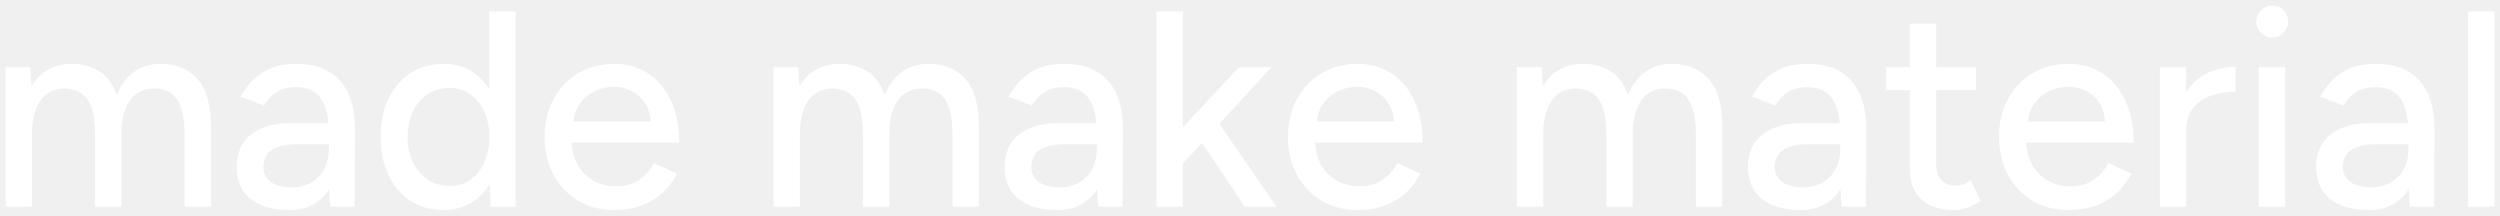
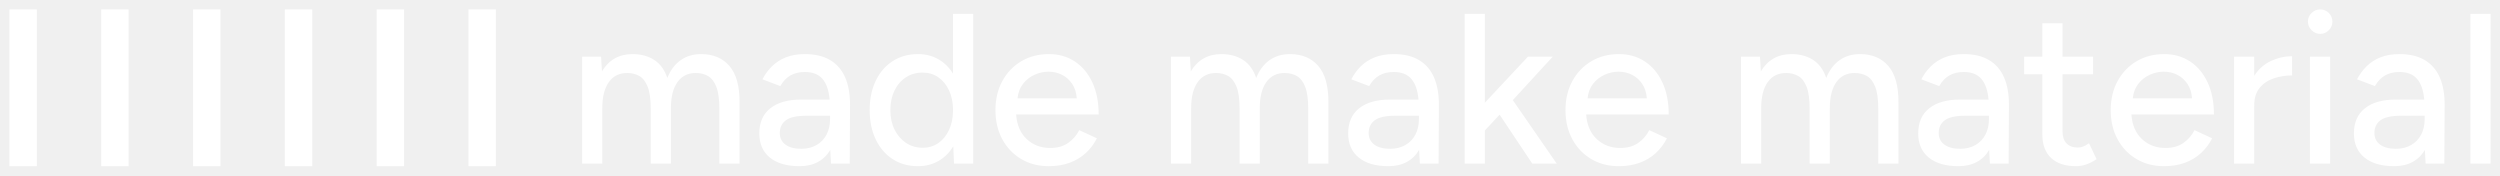
- <svg xmlns="http://www.w3.org/2000/svg" viewBox="46.4 -740.9 8962.4 772.9" fill="#fff" role="img" aria-label="made make material">
-   <path d="M66.4 0.0V-500.0H155.081L159.228 -431.154Q182.515 -470.72 218.585 -491.36Q254.655 -512.0 301.648 -512.0Q361.508 -512.0 403.648 -484.647Q445.788 -457.293 464.788 -400.587Q486.648 -454.58 526.861 -483.29Q567.075 -512.0 622.494 -512.0Q707.361 -512.0 755.284 -456.287Q803.208 -400.573 802.494 -286.0V0.0H708.093V-256.0Q708.093 -323.519 693.746 -359.495Q679.4 -395.472 655.13 -409.395Q630.86 -423.318 599.02 -423.605Q543.187 -424.178 512.418 -381.282Q481.648 -338.386 481.648 -259.58V0.0H387.246V-256.0Q387.246 -323.519 372.9 -359.495Q358.553 -395.472 334.283 -409.395Q310.014 -423.318 278.174 -423.605Q222.341 -424.178 191.571 -381.282Q160.801 -338.386 160.801 -259.58V0.0ZM1082.788 12.0Q993.833 12.0 944.333 -28.261Q894.833 -68.522 894.833 -141.0Q894.833 -217.867 946.244 -258.628Q997.655 -299.389 1089.956 -299.389H1223.621Q1218.187 -363.143 1190.444 -395.737Q1162.7 -428.331 1107.601 -428.331Q1068.813 -428.331 1040.463 -412.242Q1012.113 -396.153 993.069 -362.454L909.444 -394.099Q927.099 -428.187 953.838 -454.771Q980.577 -481.355 1018.594 -496.677Q1056.611 -512.0 1107.601 -512.0Q1178.901 -512.0 1226.007 -484.044Q1273.113 -456.089 1296.307 -402.805Q1319.502 -349.522 1319.024 -272.3L1317.591 0.0H1230.099L1226.532 -64.266Q1205.444 -27.655 1169.116 -7.828Q1132.788 12.0 1082.788 12.0ZM1091.212 -69.28Q1131.567 -69.28 1162.005 -86.63Q1192.444 -103.98 1209.01 -135.29Q1225.577 -166.601 1225.577 -208.266V-223.843H1116.113Q1047.458 -223.843 1019.064 -202.599Q990.669 -181.355 990.669 -142.911Q990.669 -108.379 1017.197 -88.83Q1043.724 -69.28 1091.212 -69.28ZM1636.833 12.0Q1569.4 12.0 1518.543 -20.783Q1467.686 -53.567 1439.26 -112.923Q1410.833 -172.28 1410.833 -250.0Q1410.833 -328.72 1439.26 -387.577Q1467.686 -446.433 1518.543 -479.217Q1569.4 -512.0 1636.833 -512.0Q1690.106 -512.0 1732.166 -487.797Q1774.226 -463.594 1800.506 -420.467V-700.0H1894.907V0.0H1805.226L1801.652 -80.966Q1775.372 -37.266 1733.026 -12.633Q1690.679 12.0 1636.833 12.0ZM1659.154 -74.108Q1699.986 -74.108 1731.539 -95.878Q1763.093 -117.648 1781.369 -156.477Q1799.646 -195.307 1800.506 -244.7V-254.587Q1799.646 -304.693 1781.369 -343.379Q1763.093 -382.065 1731.396 -403.835Q1699.7 -425.605 1658.154 -425.605Q1614.181 -425.605 1580.058 -403.262Q1545.935 -380.919 1526.731 -341.229Q1507.528 -301.539 1507.528 -250.0Q1507.528 -198.461 1527.231 -158.771Q1546.935 -119.081 1581.058 -96.595Q1615.181 -74.108 1659.154 -74.108ZM2248.177 12.0Q2175.222 12.0 2119.005 -21.5Q2062.788 -55.0 2030.81 -114.0Q1998.833 -173.0 1998.833 -250.0Q1998.833 -327.0 2031.027 -386.0Q2063.222 -445.0 2119.633 -478.5Q2176.044 -512.0 2248.911 -512.0Q2317.522 -512.0 2369.889 -477.5Q2422.256 -443.0 2451.84 -379.633Q2481.423 -316.266 2481.423 -229.621H2095.581Q2100.581 -156.123 2145.108 -114.613Q2189.635 -73.103 2254.867 -73.103Q2304.744 -73.103 2338.316 -96.347Q2371.887 -119.591 2390.587 -156.468L2473.079 -118.3Q2453.123 -78.911 2421.19 -49.456Q2389.256 -20.0 2345.867 -4.0Q2302.478 12.0 2248.177 12.0ZM2102.058 -305.167H2379.153Q2376.153 -345.044 2357.587 -372.66Q2339.02 -400.276 2310.276 -415.02Q2281.532 -429.764 2247.0 -429.764Q2213.468 -429.764 2181.396 -415.259Q2149.325 -400.754 2127.692 -372.877Q2106.058 -345.0 2102.058 -305.167ZM2819.4 0.0V-500.0H2908.081L2912.228 -431.154Q2935.515 -470.72 2971.585 -491.36Q3007.655 -512.0 3054.648 -512.0Q3114.508 -512.0 3156.648 -484.647Q3198.788 -457.293 3217.788 -400.587Q3239.648 -454.58 3279.861 -483.29Q3320.075 -512.0 3375.494 -512.0Q3460.361 -512.0 3508.284 -456.287Q3556.208 -400.573 3555.494 -286.0V0.0H3461.093V-256.0Q3461.093 -323.519 3446.746 -359.495Q3432.4 -395.472 3408.13 -409.395Q3383.86 -423.318 3352.02 -423.605Q3296.187 -424.178 3265.418 -381.282Q3234.648 -338.386 3234.648 -259.58V0.0H3140.246V-256.0Q3140.246 -323.519 3125.9 -359.495Q3111.553 -395.472 3087.283 -409.395Q3063.014 -423.318 3031.174 -423.605Q2975.341 -424.178 2944.571 -381.282Q2913.801 -338.386 2913.801 -259.58V0.0ZM3835.788 12.0Q3746.833 12.0 3697.333 -28.261Q3647.833 -68.522 3647.833 -141.0Q3647.833 -217.867 3699.244 -258.628Q3750.655 -299.389 3842.956 -299.389H3976.621Q3971.187 -363.143 3943.444 -395.737Q3915.7 -428.331 3860.601 -428.331Q3821.813 -428.331 3793.463 -412.242Q3765.113 -396.153 3746.069 -362.454L3662.444 -394.099Q3680.099 -428.187 3706.838 -454.771Q3733.577 -481.355 3771.594 -496.677Q3809.611 -512.0 3860.601 -512.0Q3931.901 -512.0 3979.007 -484.044Q4026.113 -456.089 4049.307 -402.805Q4072.502 -349.522 4072.024 -272.3L4070.591 0.0H3983.099L3979.532 -64.266Q3958.444 -27.655 3922.116 -7.828Q3885.788 12.0 3835.788 12.0ZM3844.212 -69.28Q3884.567 -69.28 3915.005 -86.63Q3945.444 -103.98 3962.01 -135.29Q3978.577 -166.601 3978.577 -208.266V-223.843H3869.113Q3800.458 -223.843 3772.064 -202.599Q3743.669 -181.355 3743.669 -142.911Q3743.669 -108.379 3770.197 -88.83Q3796.724 -69.28 3844.212 -69.28ZM4192.4 0.0V-700.0H4286.801V-284.661L4488.42 -500.0H4604.262L4417.542 -296.833L4622.822 0.0H4508.553L4355.901 -228.892L4286.801 -154.792V0.0ZM4913.177 12.0Q4840.222 12.0 4784.005 -21.5Q4727.788 -55.0 4695.81 -114.0Q4663.833 -173.0 4663.833 -250.0Q4663.833 -327.0 4696.027 -386.0Q4728.222 -445.0 4784.633 -478.5Q4841.044 -512.0 4913.911 -512.0Q4982.522 -512.0 5034.889 -477.5Q5087.256 -443.0 5116.84 -379.633Q5146.423 -316.266 5146.423 -229.621H4760.581Q4765.581 -156.123 4810.108 -114.613Q4854.635 -73.103 4919.867 -73.103Q4969.744 -73.103 5003.316 -96.347Q5036.887 -119.591 5055.587 -156.468L5138.079 -118.3Q5118.123 -78.911 5086.19 -49.456Q5054.256 -20.0 5010.867 -4.0Q4967.478 12.0 4913.177 12.0ZM4767.058 -305.167H5044.153Q5041.153 -345.044 5022.587 -372.66Q5004.02 -400.276 4975.276 -415.02Q4946.532 -429.764 4912.0 -429.764Q4878.468 -429.764 4846.396 -415.259Q4814.325 -400.754 4792.692 -372.877Q4771.058 -345.0 4767.058 -305.167ZM5484.4 0.0V-500.0H5573.081L5577.228 -431.154Q5600.515 -470.72 5636.585 -491.36Q5672.655 -512.0 5719.648 -512.0Q5779.508 -512.0 5821.648 -484.647Q5863.788 -457.293 5882.788 -400.587Q5904.648 -454.58 5944.861 -483.29Q5985.075 -512.0 6040.494 -512.0Q6125.361 -512.0 6173.284 -456.287Q6221.208 -400.573 6220.494 -286.0V0.0H6126.093V-256.0Q6126.093 -323.519 6111.746 -359.495Q6097.4 -395.472 6073.13 -409.395Q6048.86 -423.318 6017.02 -423.605Q5961.187 -424.178 5930.418 -381.282Q5899.648 -338.386 5899.648 -259.58V0.0H5805.246V-256.0Q5805.246 -323.519 5790.9 -359.495Q5776.553 -395.472 5752.283 -409.395Q5728.014 -423.318 5696.174 -423.605Q5640.341 -424.178 5609.571 -381.282Q5578.801 -338.386 5578.801 -259.58V0.0ZM6500.788 12.0Q6411.833 12.0 6362.333 -28.261Q6312.833 -68.522 6312.833 -141.0Q6312.833 -217.867 6364.244 -258.628Q6415.655 -299.389 6507.956 -299.389H6641.621Q6636.187 -363.143 6608.444 -395.737Q6580.7 -428.331 6525.601 -428.331Q6486.813 -428.331 6458.463 -412.242Q6430.113 -396.153 6411.069 -362.454L6327.444 -394.099Q6345.099 -428.187 6371.838 -454.771Q6398.577 -481.355 6436.594 -496.677Q6474.611 -512.0 6525.601 -512.0Q6596.901 -512.0 6644.007 -484.044Q6691.113 -456.089 6714.307 -402.805Q6737.502 -349.522 6737.024 -272.3L6735.591 0.0H6648.099L6644.532 -64.266Q6623.444 -27.655 6587.116 -7.828Q6550.788 12.0 6500.788 12.0ZM6509.212 -69.28Q6549.567 -69.28 6580.005 -86.63Q6610.444 -103.98 6627.01 -135.29Q6643.577 -166.601 6643.577 -208.266V-223.843H6534.113Q6465.458 -223.843 6437.064 -202.599Q6408.669 -181.355 6408.669 -142.911Q6408.669 -108.379 6435.197 -88.83Q6461.724 -69.28 6509.212 -69.28ZM7050.44 12.0Q6974.56 12.0 6933.84 -26.65Q6893.12 -65.3 6893.12 -136.6V-417.765H6808.133V-500.0H6893.12V-656.0H6987.521V-500.0H7130.467V-417.765H6987.521V-150.648Q6987.521 -114.088 7006.221 -94.598Q7024.921 -75.108 7059.614 -75.108Q7070.467 -75.108 7082.111 -79.038Q7093.754 -82.968 7111.454 -95.102L7146.774 -20.74Q7120.921 -3.594 7097.474 4.203Q7074.027 12.0 7050.44 12.0ZM7462.177 12.0Q7389.222 12.0 7333.005 -21.5Q7276.788 -55.0 7244.81 -114.0Q7212.833 -173.0 7212.833 -250.0Q7212.833 -327.0 7245.027 -386.0Q7277.222 -445.0 7333.633 -478.5Q7390.044 -512.0 7462.911 -512.0Q7531.522 -512.0 7583.889 -477.5Q7636.256 -443.0 7665.84 -379.633Q7695.423 -316.266 7695.423 -229.621H7309.581Q7314.581 -156.123 7359.108 -114.613Q7403.635 -73.103 7468.867 -73.103Q7518.744 -73.103 7552.316 -96.347Q7585.887 -119.591 7604.587 -156.468L7687.079 -118.3Q7667.123 -78.911 7635.19 -49.456Q7603.256 -20.0 7559.867 -4.0Q7516.478 12.0 7462.177 12.0ZM7316.058 -305.167H7593.153Q7590.153 -345.044 7571.587 -372.66Q7553.02 -400.276 7524.276 -415.02Q7495.532 -429.764 7461.0 -429.764Q7427.468 -429.764 7395.396 -415.259Q7363.325 -400.754 7341.692 -372.877Q7320.058 -345.0 7316.058 -305.167ZM7789.4 0.0V-500.0H7883.801V-410.28Q7913.661 -457.28 7961.518 -479.64Q8009.375 -502.0 8060.801 -502.0V-412.311Q8015.941 -412.311 7975.441 -398.818Q7934.941 -385.325 7909.371 -354.415Q7883.801 -323.506 7883.801 -271.686V0.0ZM8144.12 0.0V-500.0H8238.521V0.0ZM8192.034 -606.492Q8169.154 -606.492 8151.993 -623.652Q8134.833 -640.813 8134.833 -663.693Q8134.833 -687.573 8151.993 -704.234Q8169.154 -720.894 8192.034 -720.894Q8215.914 -720.894 8232.575 -704.234Q8249.235 -687.573 8249.235 -663.693Q8249.235 -640.813 8232.575 -623.652Q8215.914 -606.492 8192.034 -606.492ZM8537.788 12.0Q8448.833 12.0 8399.333 -28.261Q8349.833 -68.522 8349.833 -141.0Q8349.833 -217.867 8401.244 -258.628Q8452.655 -299.389 8544.956 -299.389H8678.621Q8673.187 -363.143 8645.444 -395.737Q8617.7 -428.331 8562.601 -428.331Q8523.813 -428.331 8495.463 -412.242Q8467.113 -396.153 8448.069 -362.454L8364.444 -394.099Q8382.099 -428.187 8408.838 -454.771Q8435.577 -481.355 8473.594 -496.677Q8511.611 -512.0 8562.601 -512.0Q8633.901 -512.0 8681.007 -484.044Q8728.113 -456.089 8751.307 -402.805Q8774.502 -349.522 8774.024 -272.3L8772.591 0.0H8685.099L8681.532 -64.266Q8660.444 -27.655 8624.116 -7.828Q8587.788 12.0 8537.788 12.0ZM8546.212 -69.28Q8586.567 -69.28 8617.005 -86.63Q8647.444 -103.98 8664.01 -135.29Q8680.577 -166.601 8680.577 -208.266V-223.843H8571.113Q8502.458 -223.843 8474.064 -202.599Q8445.669 -181.355 8445.669 -142.911Q8445.669 -108.379 8472.197 -88.83Q8498.724 -69.28 8546.212 -69.28ZM8894.4 0.0V-700.0H8988.801V0.0Z" />
+ <svg xmlns="http://www.w3.org/2000/svg" viewBox="-44.0 -764.9 11687.8 820.8" preserveAspectRatio="xMinYMid meet" fill="#fff" role="img" aria-label="made make material">
+   <rect x="0.0" y="-720.9" width="128.2" height="732.9" />
+   <rect x="429.1" y="-720.9" width="128.2" height="732.9" />
+   <rect x="858.5" y="-720.9" width="128.2" height="732.9" />
+   <rect x="1287.6" y="-720.9" width="128.2" height="732.9" />
+   <rect x="1717.0" y="-720.9" width="128.2" height="732.9" />
+   <rect x="2146.1" y="-720.9" width="128.2" height="732.9" />
+   <g transform="translate(2611.0,0)">
+     <path d="M66.4 0.0V-500.0H155.081L159.228 -431.154Q182.515 -470.72 218.585 -491.36Q254.655 -512.0 301.648 -512.0Q361.508 -512.0 403.648 -484.647Q445.788 -457.293 464.788 -400.587Q486.648 -454.58 526.861 -483.29Q567.075 -512.0 622.494 -512.0Q707.361 -512.0 755.284 -456.287Q803.208 -400.573 802.494 -286.0V0.0H708.093V-256.0Q708.093 -323.519 693.746 -359.495Q679.4 -395.472 655.13 -409.395Q630.86 -423.318 599.02 -423.605Q543.187 -424.178 512.418 -381.282Q481.648 -338.386 481.648 -259.58V0.0H387.246V-256.0Q387.246 -323.519 372.9 -359.495Q358.553 -395.472 334.283 -409.395Q310.014 -423.318 278.174 -423.605Q222.341 -424.178 191.571 -381.282Q160.801 -338.386 160.801 -259.58V0.0ZM1082.788 12.0Q993.833 12.0 944.333 -28.261Q894.833 -68.522 894.833 -141.0Q894.833 -217.867 946.244 -258.628Q997.655 -299.389 1089.956 -299.389H1223.621Q1218.187 -363.143 1190.444 -395.737Q1162.7 -428.331 1107.601 -428.331Q1068.813 -428.331 1040.463 -412.242Q1012.113 -396.153 993.069 -362.454L909.444 -394.099Q927.099 -428.187 953.838 -454.771Q980.577 -481.355 1018.594 -496.677Q1056.611 -512.0 1107.601 -512.0Q1178.901 -512.0 1226.007 -484.044Q1273.113 -456.089 1296.307 -402.805Q1319.502 -349.522 1319.024 -272.3L1317.591 0.0H1230.099L1226.532 -64.266Q1205.444 -27.655 1169.116 -7.828Q1132.788 12.0 1082.788 12.0ZM1091.212 -69.28Q1131.567 -69.28 1162.005 -86.63Q1192.444 -103.98 1209.01 -135.29Q1225.577 -166.601 1225.577 -208.266V-223.843H1116.113Q1047.458 -223.843 1019.064 -202.599Q990.669 -181.355 990.669 -142.911Q990.669 -108.379 1017.197 -88.83Q1043.724 -69.28 1091.212 -69.28ZM1636.833 12.0Q1569.4 12.0 1518.543 -20.783Q1467.686 -53.567 1439.26 -112.923Q1410.833 -172.28 1410.833 -250.0Q1410.833 -328.72 1439.26 -387.577Q1467.686 -446.433 1518.543 -479.217Q1569.4 -512.0 1636.833 -512.0Q1690.106 -512.0 1732.166 -487.797Q1774.226 -463.594 1800.506 -420.467V-700.0H1894.907V0.0H1805.226L1801.652 -80.966Q1775.372 -37.266 1733.026 -12.633Q1690.679 12.0 1636.833 12.0ZM1659.154 -74.108Q1699.986 -74.108 1731.539 -95.878Q1763.093 -117.648 1781.369 -156.477Q1799.646 -195.307 1800.506 -244.7V-254.587Q1799.646 -304.693 1781.369 -343.379Q1763.093 -382.065 1731.396 -403.835Q1699.7 -425.605 1658.154 -425.605Q1614.181 -425.605 1580.058 -403.262Q1545.935 -380.919 1526.731 -341.229Q1507.528 -301.539 1507.528 -250.0Q1507.528 -198.461 1527.231 -158.771Q1546.935 -119.081 1581.058 -96.595Q1615.181 -74.108 1659.154 -74.108ZM2248.177 12.0Q2175.222 12.0 2119.005 -21.5Q2062.788 -55.0 2030.81 -114.0Q1998.833 -173.0 1998.833 -250.0Q1998.833 -327.0 2031.027 -386.0Q2063.222 -445.0 2119.633 -478.5Q2176.044 -512.0 2248.911 -512.0Q2317.522 -512.0 2369.889 -477.5Q2422.256 -443.0 2451.84 -379.633Q2481.423 -316.266 2481.423 -229.621H2095.581Q2100.581 -156.123 2145.108 -114.613Q2189.635 -73.103 2254.867 -73.103Q2304.744 -73.103 2338.316 -96.347Q2371.887 -119.591 2390.587 -156.468L2473.079 -118.3Q2453.123 -78.911 2421.19 -49.456Q2389.256 -20.0 2345.867 -4.0Q2302.478 12.0 2248.177 12.0ZM2102.058 -305.167H2379.153Q2376.153 -345.044 2357.587 -372.66Q2339.02 -400.276 2310.276 -415.02Q2281.532 -429.764 2247.0 -429.764Q2213.468 -429.764 2181.396 -415.259Q2149.325 -400.754 2127.692 -372.877Q2106.058 -345.0 2102.058 -305.167ZM2819.4 0.0V-500.0H2908.081L2912.228 -431.154Q2935.515 -470.72 2971.585 -491.36Q3007.655 -512.0 3054.648 -512.0Q3114.508 -512.0 3156.648 -484.647Q3198.788 -457.293 3217.788 -400.587Q3239.648 -454.58 3279.861 -483.29Q3320.075 -512.0 3375.494 -512.0Q3460.361 -512.0 3508.284 -456.287Q3556.208 -400.573 3555.494 -286.0V0.0H3461.093V-256.0Q3461.093 -323.519 3446.746 -359.495Q3432.4 -395.472 3408.13 -409.395Q3383.86 -423.318 3352.02 -423.605Q3296.187 -424.178 3265.418 -381.282Q3234.648 -338.386 3234.648 -259.58V0.0H3140.246V-256.0Q3140.246 -323.519 3125.9 -359.495Q3111.553 -395.472 3087.283 -409.395Q3063.014 -423.318 3031.174 -423.605Q2975.341 -424.178 2944.571 -381.282Q2913.801 -338.386 2913.801 -259.58V0.0ZM3835.788 12.0Q3746.833 12.0 3697.333 -28.261Q3647.833 -68.522 3647.833 -141.0Q3647.833 -217.867 3699.244 -258.628Q3750.655 -299.389 3842.956 -299.389H3976.621Q3971.187 -363.143 3943.444 -395.737Q3915.7 -428.331 3860.601 -428.331Q3821.813 -428.331 3793.463 -412.242Q3765.113 -396.153 3746.069 -362.454L3662.444 -394.099Q3680.099 -428.187 3706.838 -454.771Q3733.577 -481.355 3771.594 -496.677Q3809.611 -512.0 3860.601 -512.0Q3931.901 -512.0 3979.007 -484.044Q4026.113 -456.089 4049.307 -402.805Q4072.502 -349.522 4072.024 -272.3L4070.591 0.0H3983.099L3979.532 -64.266Q3958.444 -27.655 3922.116 -7.828Q3885.788 12.0 3835.788 12.0ZM3844.212 -69.28Q3884.567 -69.28 3915.005 -86.63Q3945.444 -103.98 3962.01 -135.29Q3978.577 -166.601 3978.577 -208.266V-223.843H3869.113Q3800.458 -223.843 3772.064 -202.599Q3743.669 -181.355 3743.669 -142.911Q3743.669 -108.379 3770.197 -88.83Q3796.724 -69.28 3844.212 -69.28ZM4192.4 0.0V-700.0H4286.801V-284.661L4488.42 -500.0H4604.262L4417.542 -296.833L4622.822 0.0H4508.553L4355.901 -228.892L4286.801 -154.792V0.0ZM4913.177 12.0Q4840.222 12.0 4784.005 -21.5Q4727.788 -55.0 4695.81 -114.0Q4663.833 -173.0 4663.833 -250.0Q4663.833 -327.0 4696.027 -386.0Q4728.222 -445.0 4784.633 -478.5Q4841.044 -512.0 4913.911 -512.0Q4982.522 -512.0 5034.889 -477.5Q5087.256 -443.0 5116.84 -379.633Q5146.423 -316.266 5146.423 -229.621H4760.581Q4765.581 -156.123 4810.108 -114.613Q4854.635 -73.103 4919.867 -73.103Q4969.744 -73.103 5003.316 -96.347Q5036.887 -119.591 5055.587 -156.468L5138.079 -118.3Q5118.123 -78.911 5086.19 -49.456Q5054.256 -20.0 5010.867 -4.0Q4967.478 12.0 4913.177 12.0ZM4767.058 -305.167H5044.153Q5041.153 -345.044 5022.587 -372.66Q5004.02 -400.276 4975.276 -415.02Q4946.532 -429.764 4912.0 -429.764Q4878.468 -429.764 4846.396 -415.259Q4814.325 -400.754 4792.692 -372.877Q4771.058 -345.0 4767.058 -305.167ZM5484.4 0.0V-500.0H5573.081L5577.228 -431.154Q5600.515 -470.72 5636.585 -491.36Q5672.655 -512.0 5719.648 -512.0Q5779.508 -512.0 5821.648 -484.647Q5863.788 -457.293 5882.788 -400.587Q5904.648 -454.58 5944.861 -483.29Q5985.075 -512.0 6040.494 -512.0Q6125.361 -512.0 6173.284 -456.287Q6221.208 -400.573 6220.494 -286.0V0.0H6126.093V-256.0Q6126.093 -323.519 6111.746 -359.495Q6097.4 -395.472 6073.13 -409.395Q6048.86 -423.318 6017.02 -423.605Q5961.187 -424.178 5930.418 -381.282Q5899.648 -338.386 5899.648 -259.58V0.0H5805.246V-256.0Q5805.246 -323.519 5790.9 -359.495Q5776.553 -395.472 5752.283 -409.395Q5728.014 -423.318 5696.174 -423.605Q5640.341 -424.178 5609.571 -381.282Q5578.801 -338.386 5578.801 -259.58V0.0ZM6500.788 12.0Q6411.833 12.0 6362.333 -28.261Q6312.833 -68.522 6312.833 -141.0Q6312.833 -217.867 6364.244 -258.628Q6415.655 -299.389 6507.956 -299.389H6641.621Q6636.187 -363.143 6608.444 -395.737Q6580.7 -428.331 6525.601 -428.331Q6486.813 -428.331 6458.463 -412.242Q6430.113 -396.153 6411.069 -362.454L6327.444 -394.099Q6345.099 -428.187 6371.838 -454.771Q6398.577 -481.355 6436.594 -496.677Q6474.611 -512.0 6525.601 -512.0Q6596.901 -512.0 6644.007 -484.044Q6691.113 -456.089 6714.307 -402.805Q6737.502 -349.522 6737.024 -272.3L6735.591 0.0H6648.099L6644.532 -64.266Q6623.444 -27.655 6587.116 -7.828Q6550.788 12.0 6500.788 12.0ZM6509.212 -69.28Q6549.567 -69.28 6580.005 -86.63Q6610.444 -103.98 6627.01 -135.29Q6643.577 -166.601 6643.577 -208.266V-223.843H6534.113Q6465.458 -223.843 6437.064 -202.599Q6408.669 -181.355 6408.669 -142.911Q6408.669 -108.379 6435.197 -88.83Q6461.724 -69.28 6509.212 -69.28ZM7050.44 12.0Q6974.56 12.0 6933.84 -26.65Q6893.12 -65.3 6893.12 -136.6V-417.765H6808.133V-500.0H6893.12V-656.0H6987.521V-500.0H7130.467V-417.765H6987.521V-150.648Q6987.521 -114.088 7006.221 -94.598Q7024.921 -75.108 7059.614 -75.108Q7070.467 -75.108 7082.111 -79.038Q7093.754 -82.968 7111.454 -95.102L7146.774 -20.74Q7120.921 -3.594 7097.474 4.203Q7074.027 12.0 7050.44 12.0ZM7462.177 12.0Q7389.222 12.0 7333.005 -21.5Q7276.788 -55.0 7244.81 -114.0Q7212.833 -173.0 7212.833 -250.0Q7212.833 -327.0 7245.027 -386.0Q7277.222 -445.0 7333.633 -478.5Q7390.044 -512.0 7462.911 -512.0Q7531.522 -512.0 7583.889 -477.5Q7636.256 -443.0 7665.84 -379.633Q7695.423 -316.266 7695.423 -229.621H7309.581Q7314.581 -156.123 7359.108 -114.613Q7403.635 -73.103 7468.867 -73.103Q7518.744 -73.103 7552.316 -96.347Q7585.887 -119.591 7604.587 -156.468L7687.079 -118.3Q7667.123 -78.911 7635.19 -49.456Q7603.256 -20.0 7559.867 -4.0Q7516.478 12.0 7462.177 12.0ZM7316.058 -305.167H7593.153Q7590.153 -345.044 7571.587 -372.66Q7553.02 -400.276 7524.276 -415.02Q7495.532 -429.764 7461.0 -429.764Q7427.468 -429.764 7395.396 -415.259Q7363.325 -400.754 7341.692 -372.877Q7320.058 -345.0 7316.058 -305.167ZM7789.4 0.0V-500.0H7883.801V-410.28Q7913.661 -457.28 7961.518 -479.64Q8009.375 -502.0 8060.801 -502.0V-412.311Q8015.941 -412.311 7975.441 -398.818Q7934.941 -385.325 7909.371 -354.415Q7883.801 -323.506 7883.801 -271.686V0.0ZM8144.12 0.0V-500.0H8238.521V0.0ZM8192.034 -606.492Q8169.154 -606.492 8151.993 -623.652Q8134.833 -640.813 8134.833 -663.693Q8134.833 -687.573 8151.993 -704.234Q8169.154 -720.894 8192.034 -720.894Q8215.914 -720.894 8232.575 -704.234Q8249.235 -687.573 8249.235 -663.693Q8249.235 -640.813 8232.575 -623.652Q8215.914 -606.492 8192.034 -606.492ZM8537.788 12.0Q8448.833 12.0 8399.333 -28.261Q8349.833 -68.522 8349.833 -141.0Q8349.833 -217.867 8401.244 -258.628Q8452.655 -299.389 8544.956 -299.389H8678.621Q8673.187 -363.143 8645.444 -395.737Q8617.7 -428.331 8562.601 -428.331Q8523.813 -428.331 8495.463 -412.242Q8467.113 -396.153 8448.069 -362.454L8364.444 -394.099Q8382.099 -428.187 8408.838 -454.771Q8435.577 -481.355 8473.594 -496.677Q8511.611 -512.0 8562.601 -512.0Q8633.901 -512.0 8681.007 -484.044Q8728.113 -456.089 8751.307 -402.805Q8774.502 -349.522 8774.024 -272.3L8772.591 0.0H8685.099L8681.532 -64.266Q8660.444 -27.655 8624.116 -7.828Q8587.788 12.0 8537.788 12.0ZM8546.212 -69.28Q8586.567 -69.28 8617.005 -86.63Q8647.444 -103.98 8664.01 -135.29Q8680.577 -166.601 8680.577 -208.266V-223.843H8571.113Q8502.458 -223.843 8474.064 -202.599Q8445.669 -181.355 8445.669 -142.911Q8445.669 -108.379 8472.197 -88.83Q8498.724 -69.28 8546.212 -69.28ZM8894.4 0.0V-700.0H8988.801V0.0Z" />
+   </g>
</svg>
